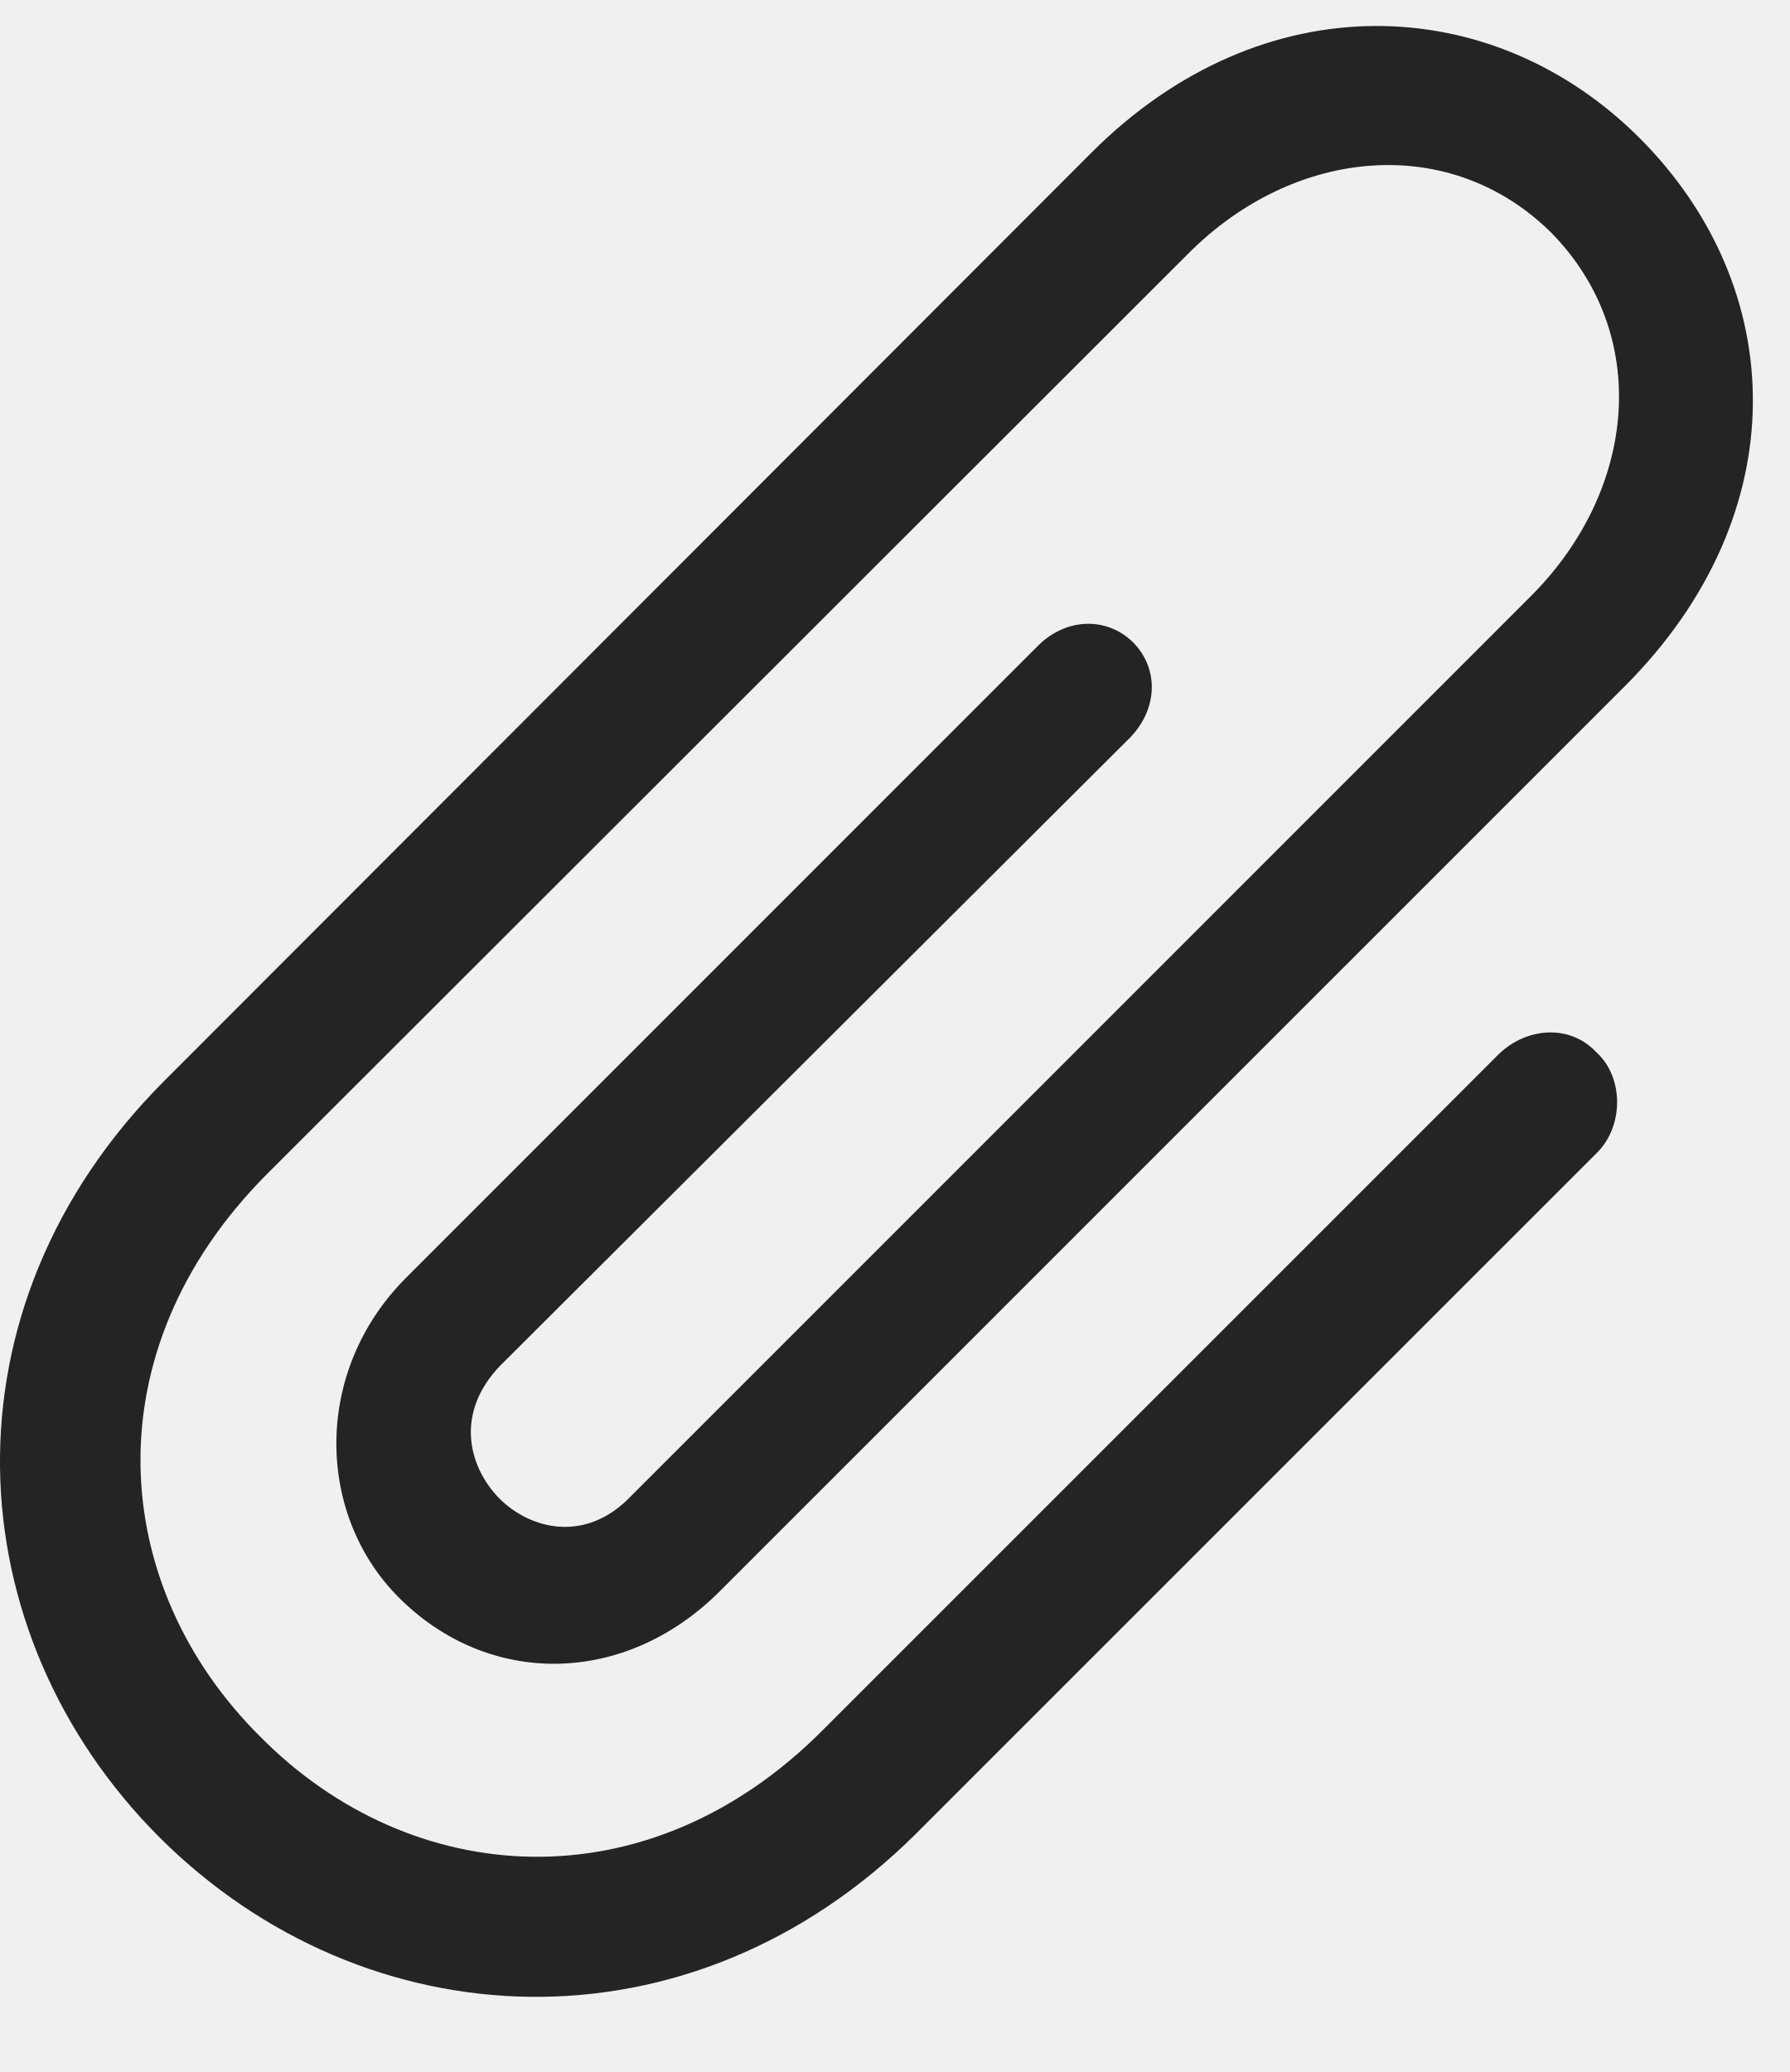
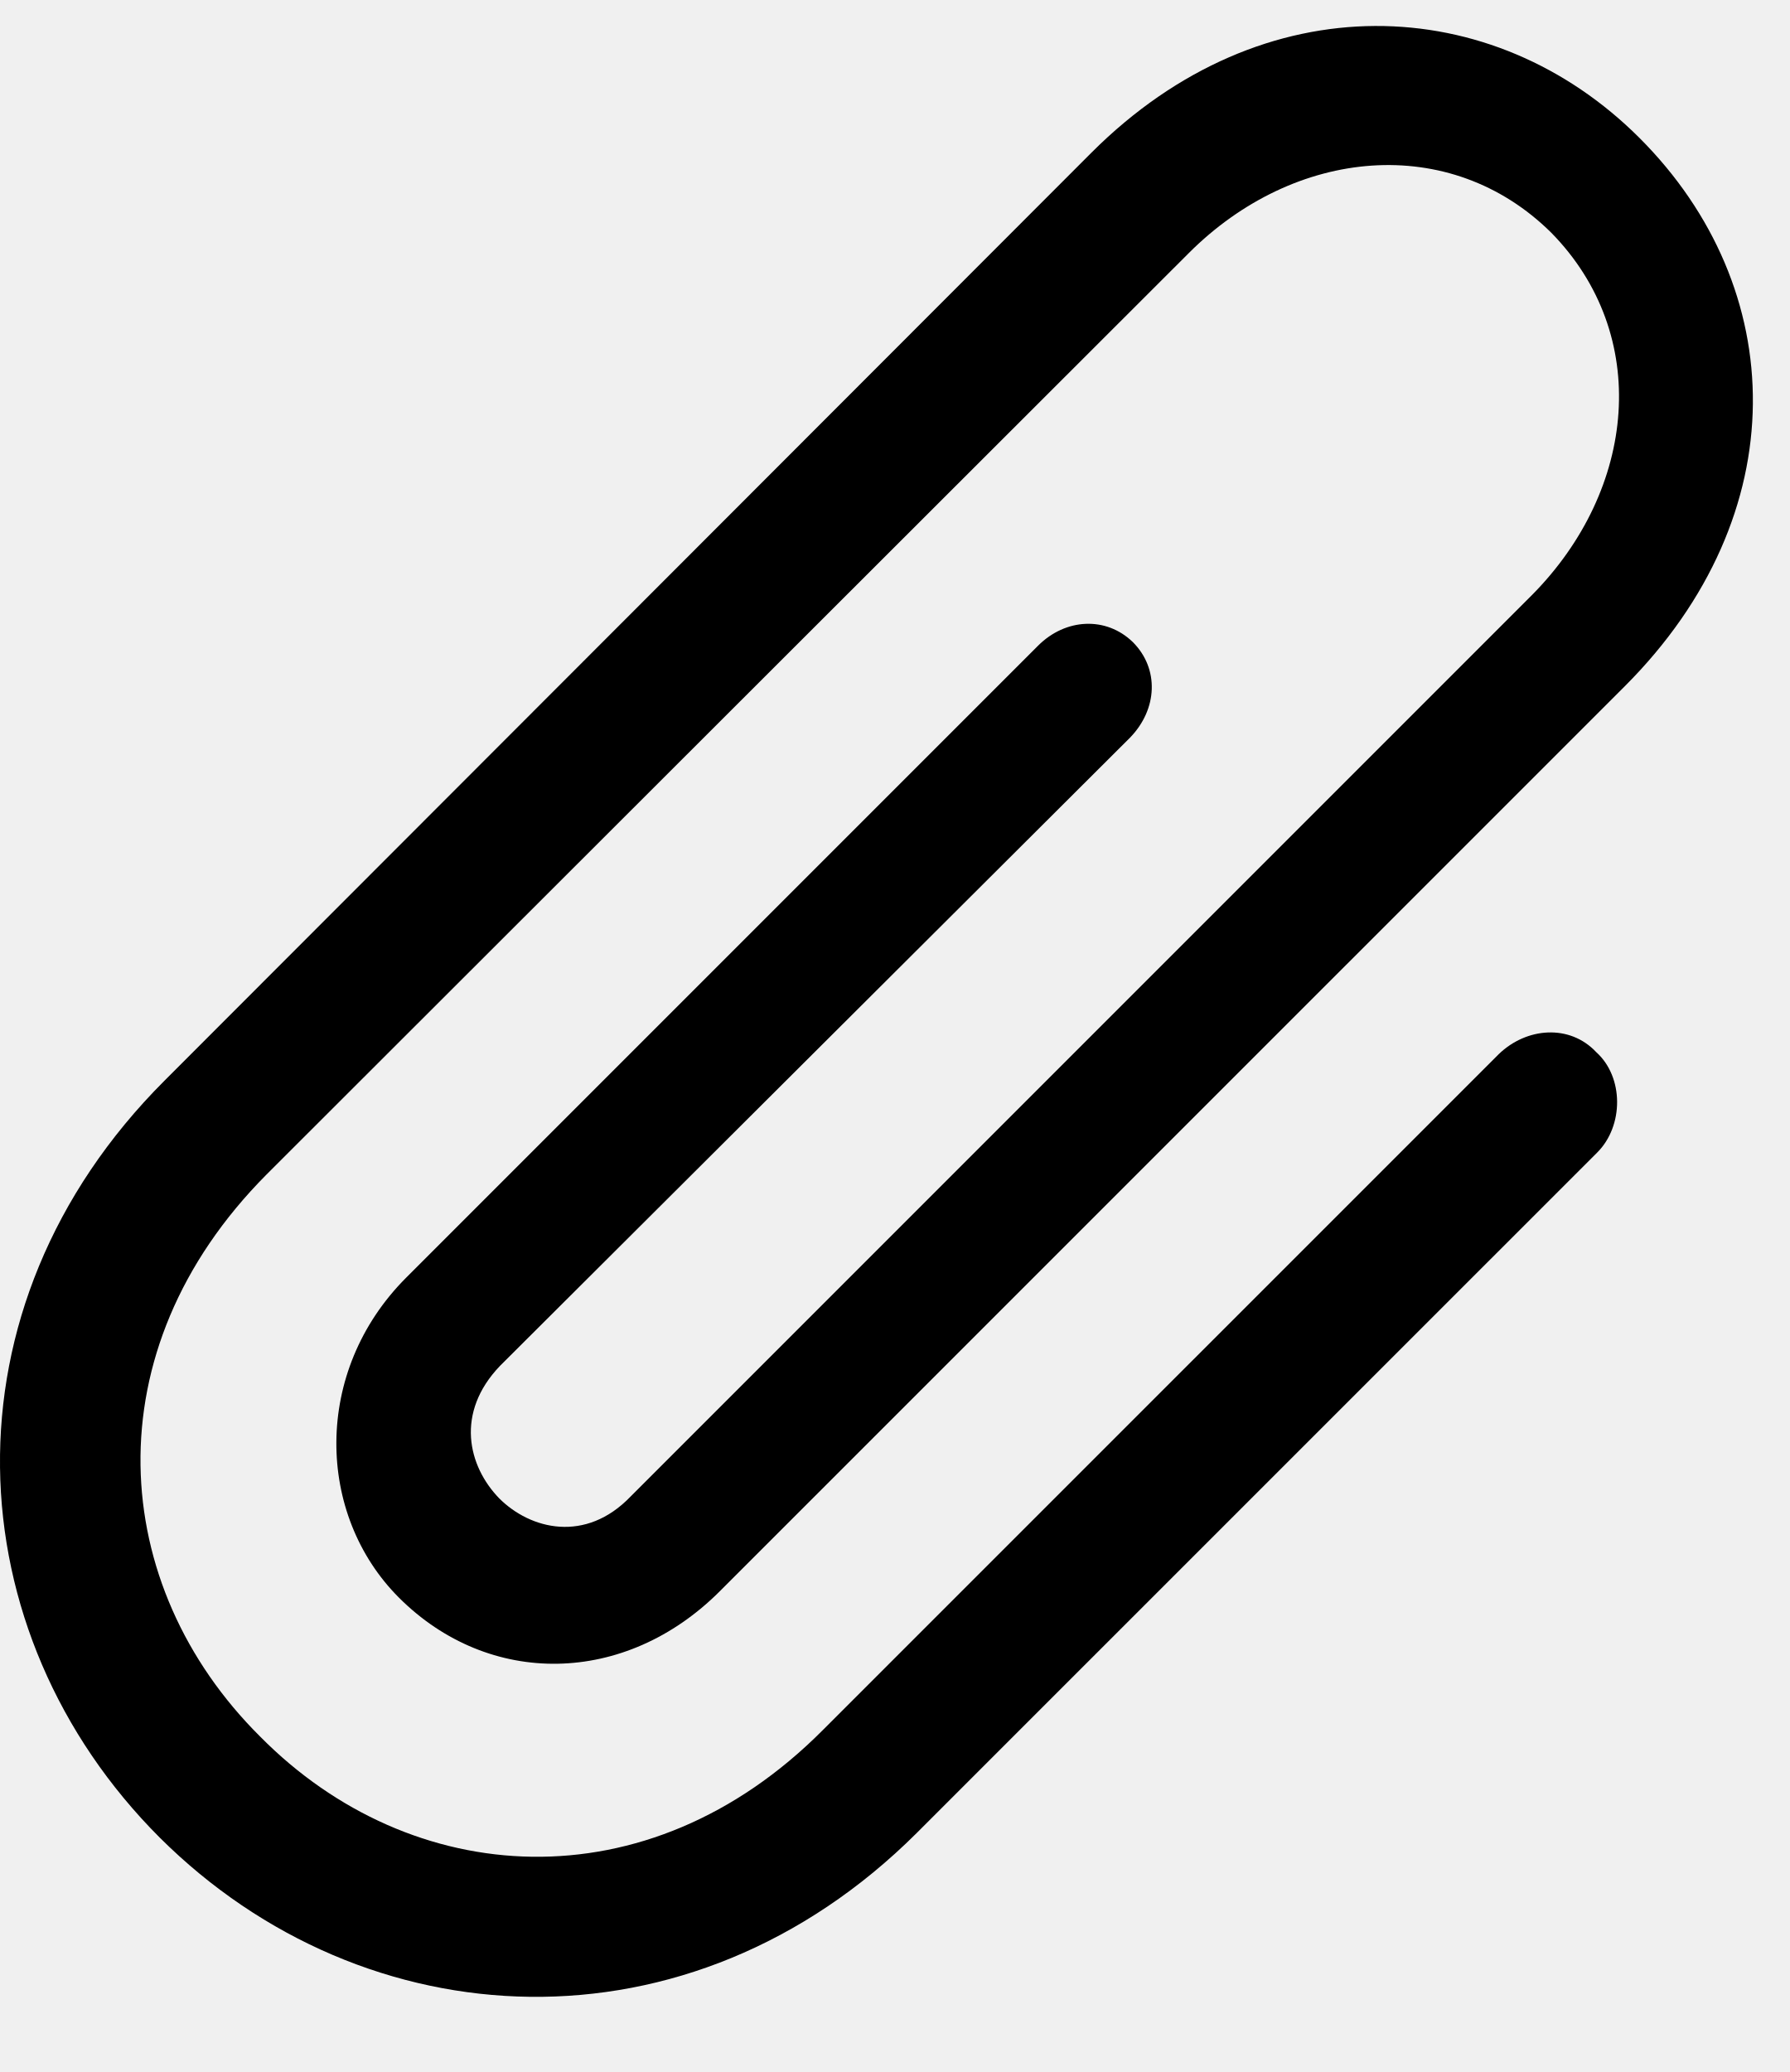
<svg xmlns="http://www.w3.org/2000/svg" width="19" height="22" viewBox="0 0 19 22" fill="none">
  <g clip-path="url(#clip0_1_110)">
-     <path d="M15.916 11.192L8.738 18.369C6.873 20.244 4.363 20.059 2.762 18.438C1.15 16.836 0.965 14.346 2.83 12.471L12.625 2.686C13.748 1.563 15.398 1.407 16.473 2.471C17.537 3.555 17.381 5.196 16.267 6.319L6.697 15.889C6.219 16.387 5.633 16.241 5.301 15.909C4.969 15.567 4.832 15 5.31 14.502L12 7.832C12.293 7.53 12.312 7.1 12.029 6.817C11.746 6.543 11.316 6.563 11.023 6.856L4.314 13.565C3.318 14.561 3.357 16.084 4.236 16.963C5.193 17.92 6.639 17.901 7.644 16.895L17.254 7.286C19.08 5.459 19.002 3.057 17.41 1.465C15.857 -0.088 13.416 -0.205 11.59 1.621L1.746 11.475C-0.666 13.887 -0.481 17.334 1.697 19.512C3.875 21.68 7.322 21.866 9.734 19.463L16.961 12.237C17.244 11.954 17.244 11.436 16.951 11.172C16.668 10.87 16.209 10.909 15.916 11.192Z" fill="black" fill-opacity="0.85" />
+     <path d="M15.916 11.192L8.738 18.369C6.873 20.244 4.363 20.059 2.762 18.438C1.15 16.836 0.965 14.346 2.83 12.471L12.625 2.686C13.748 1.563 15.398 1.407 16.473 2.471C17.537 3.555 17.381 5.196 16.267 6.319L6.697 15.889C6.219 16.387 5.633 16.241 5.301 15.909C4.969 15.567 4.832 15 5.31 14.502L12 7.832C12.293 7.53 12.312 7.1 12.029 6.817C11.746 6.543 11.316 6.563 11.023 6.856L4.314 13.565C3.318 14.561 3.357 16.084 4.236 16.963C5.193 17.92 6.639 17.901 7.644 16.895L17.254 7.286C19.08 5.459 19.002 3.057 17.41 1.465C15.857 -0.088 13.416 -0.205 11.59 1.621L1.746 11.475C-0.666 13.887 -0.481 17.334 1.697 19.512C3.875 21.68 7.322 21.866 9.734 19.463L16.961 12.237C17.244 11.954 17.244 11.436 16.951 11.172C16.668 10.87 16.209 10.909 15.916 11.192Z" fill="black" />
  </g>
  <defs>
    <clipPath id="clip0_1_110">
      <rect width="18.971" height="21.202" fill="white" />
    </clipPath>
  </defs>
</svg>
